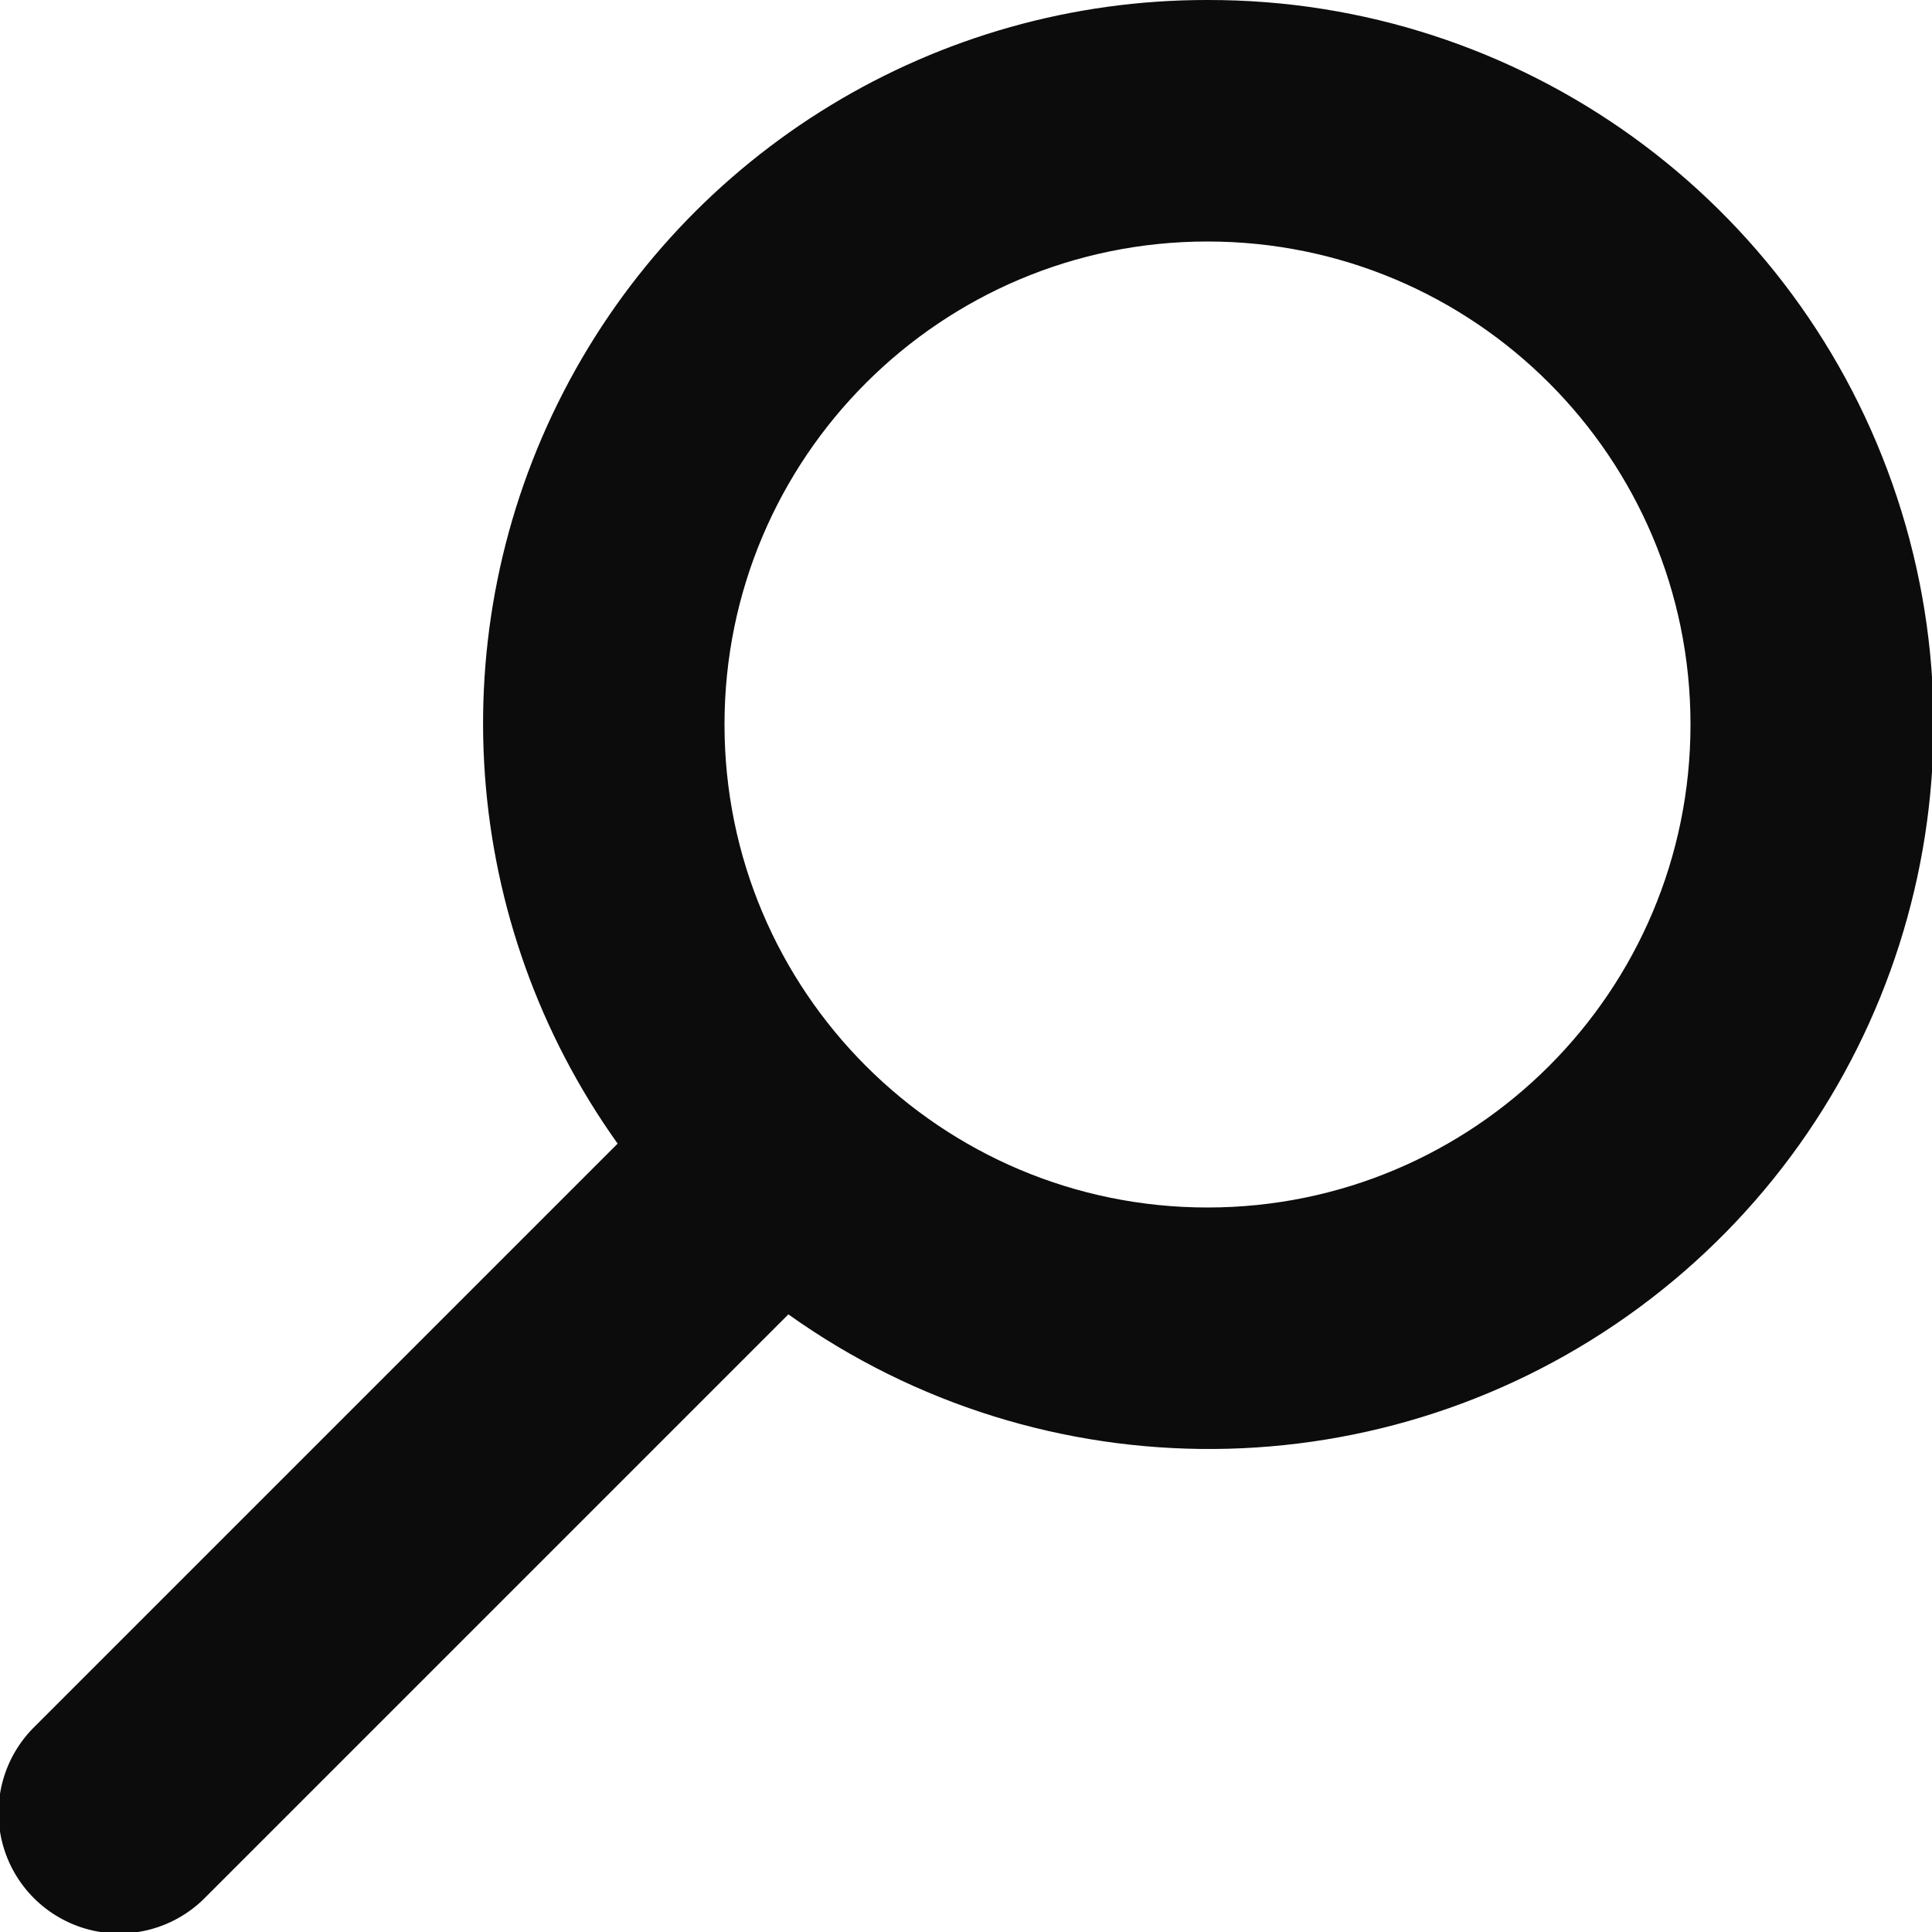
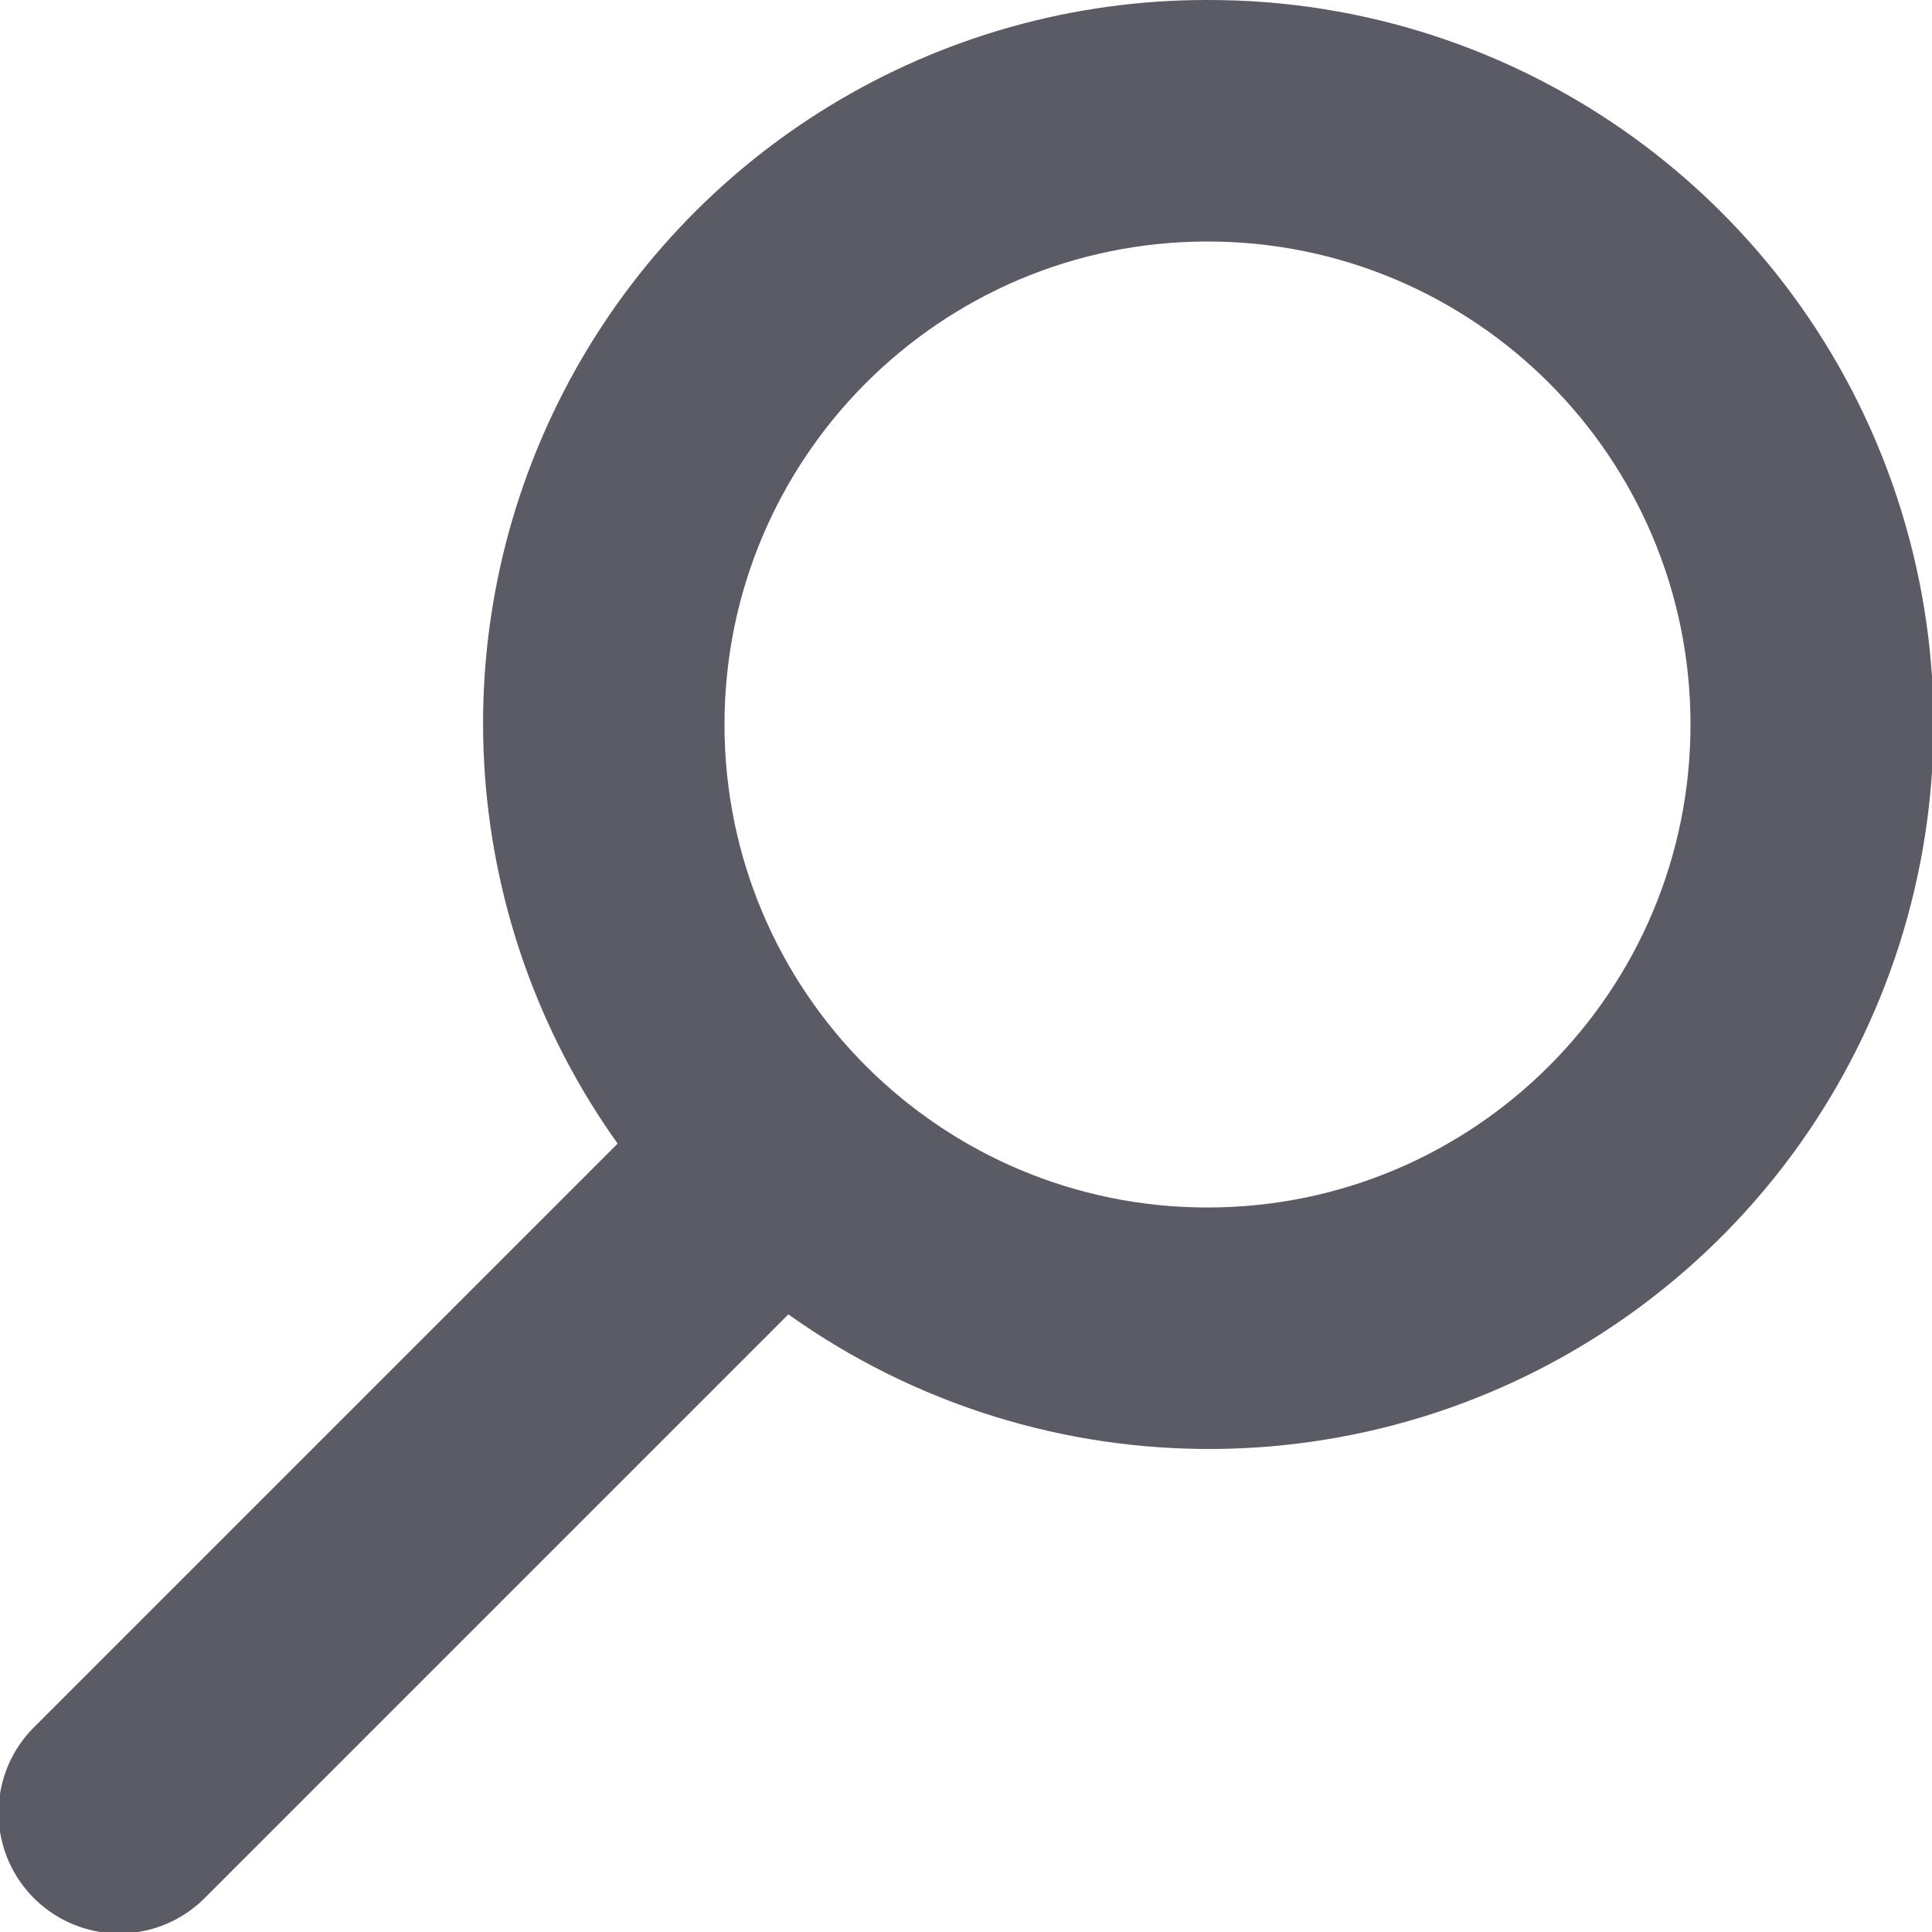
<svg xmlns="http://www.w3.org/2000/svg" width="16" height="16" viewBox="0 0 16 16">
  <style>
    :root {
      color-scheme: light dark;
    }
    path {
-       fill: #0C0C0D; /* --grey-90 at https://searchfox.org/mozilla-central/rev/d6576544301cacc0e393fbc919c53e4e6b0d46ec/devtools/client/themes/variables.css#128 */
+       fill: rgb(91, 91, 102); /* https://searchfox.org/mozilla-central/rev/d6576544301cacc0e393fbc919c53e4e6b0d46ec/browser/themes/shared/browser-custom-colors.css#74 */
    }
    @media (prefers-color-scheme: dark) {
      path {
-         fill: #B1B1B3; /* --grey-40 at https://searchfox.org/mozilla-central/rev/d6576544301cacc0e393fbc919c53e4e6b0d46ec/devtools/client/themes/variables.css#254 */
+         fill: rgb(251, 251, 254); /* https://searchfox.org/mozilla-central/rev/d6576544301cacc0e393fbc919c53e4e6b0d46ec/browser/themes/shared/browser-custom-colors.css#74 */
      }
    }
  </style>
  <path d="M10 0a5.991 5.991 0 0 0-4.885 9.471L.293 14.293a1 1 0 1 0 1.414 1.414l4.822-4.822A6 6 0 1 0 10 0zm0 10a4 4 0 1 1 4-4 4 4 0 0 1-4 4z" />
</svg>
